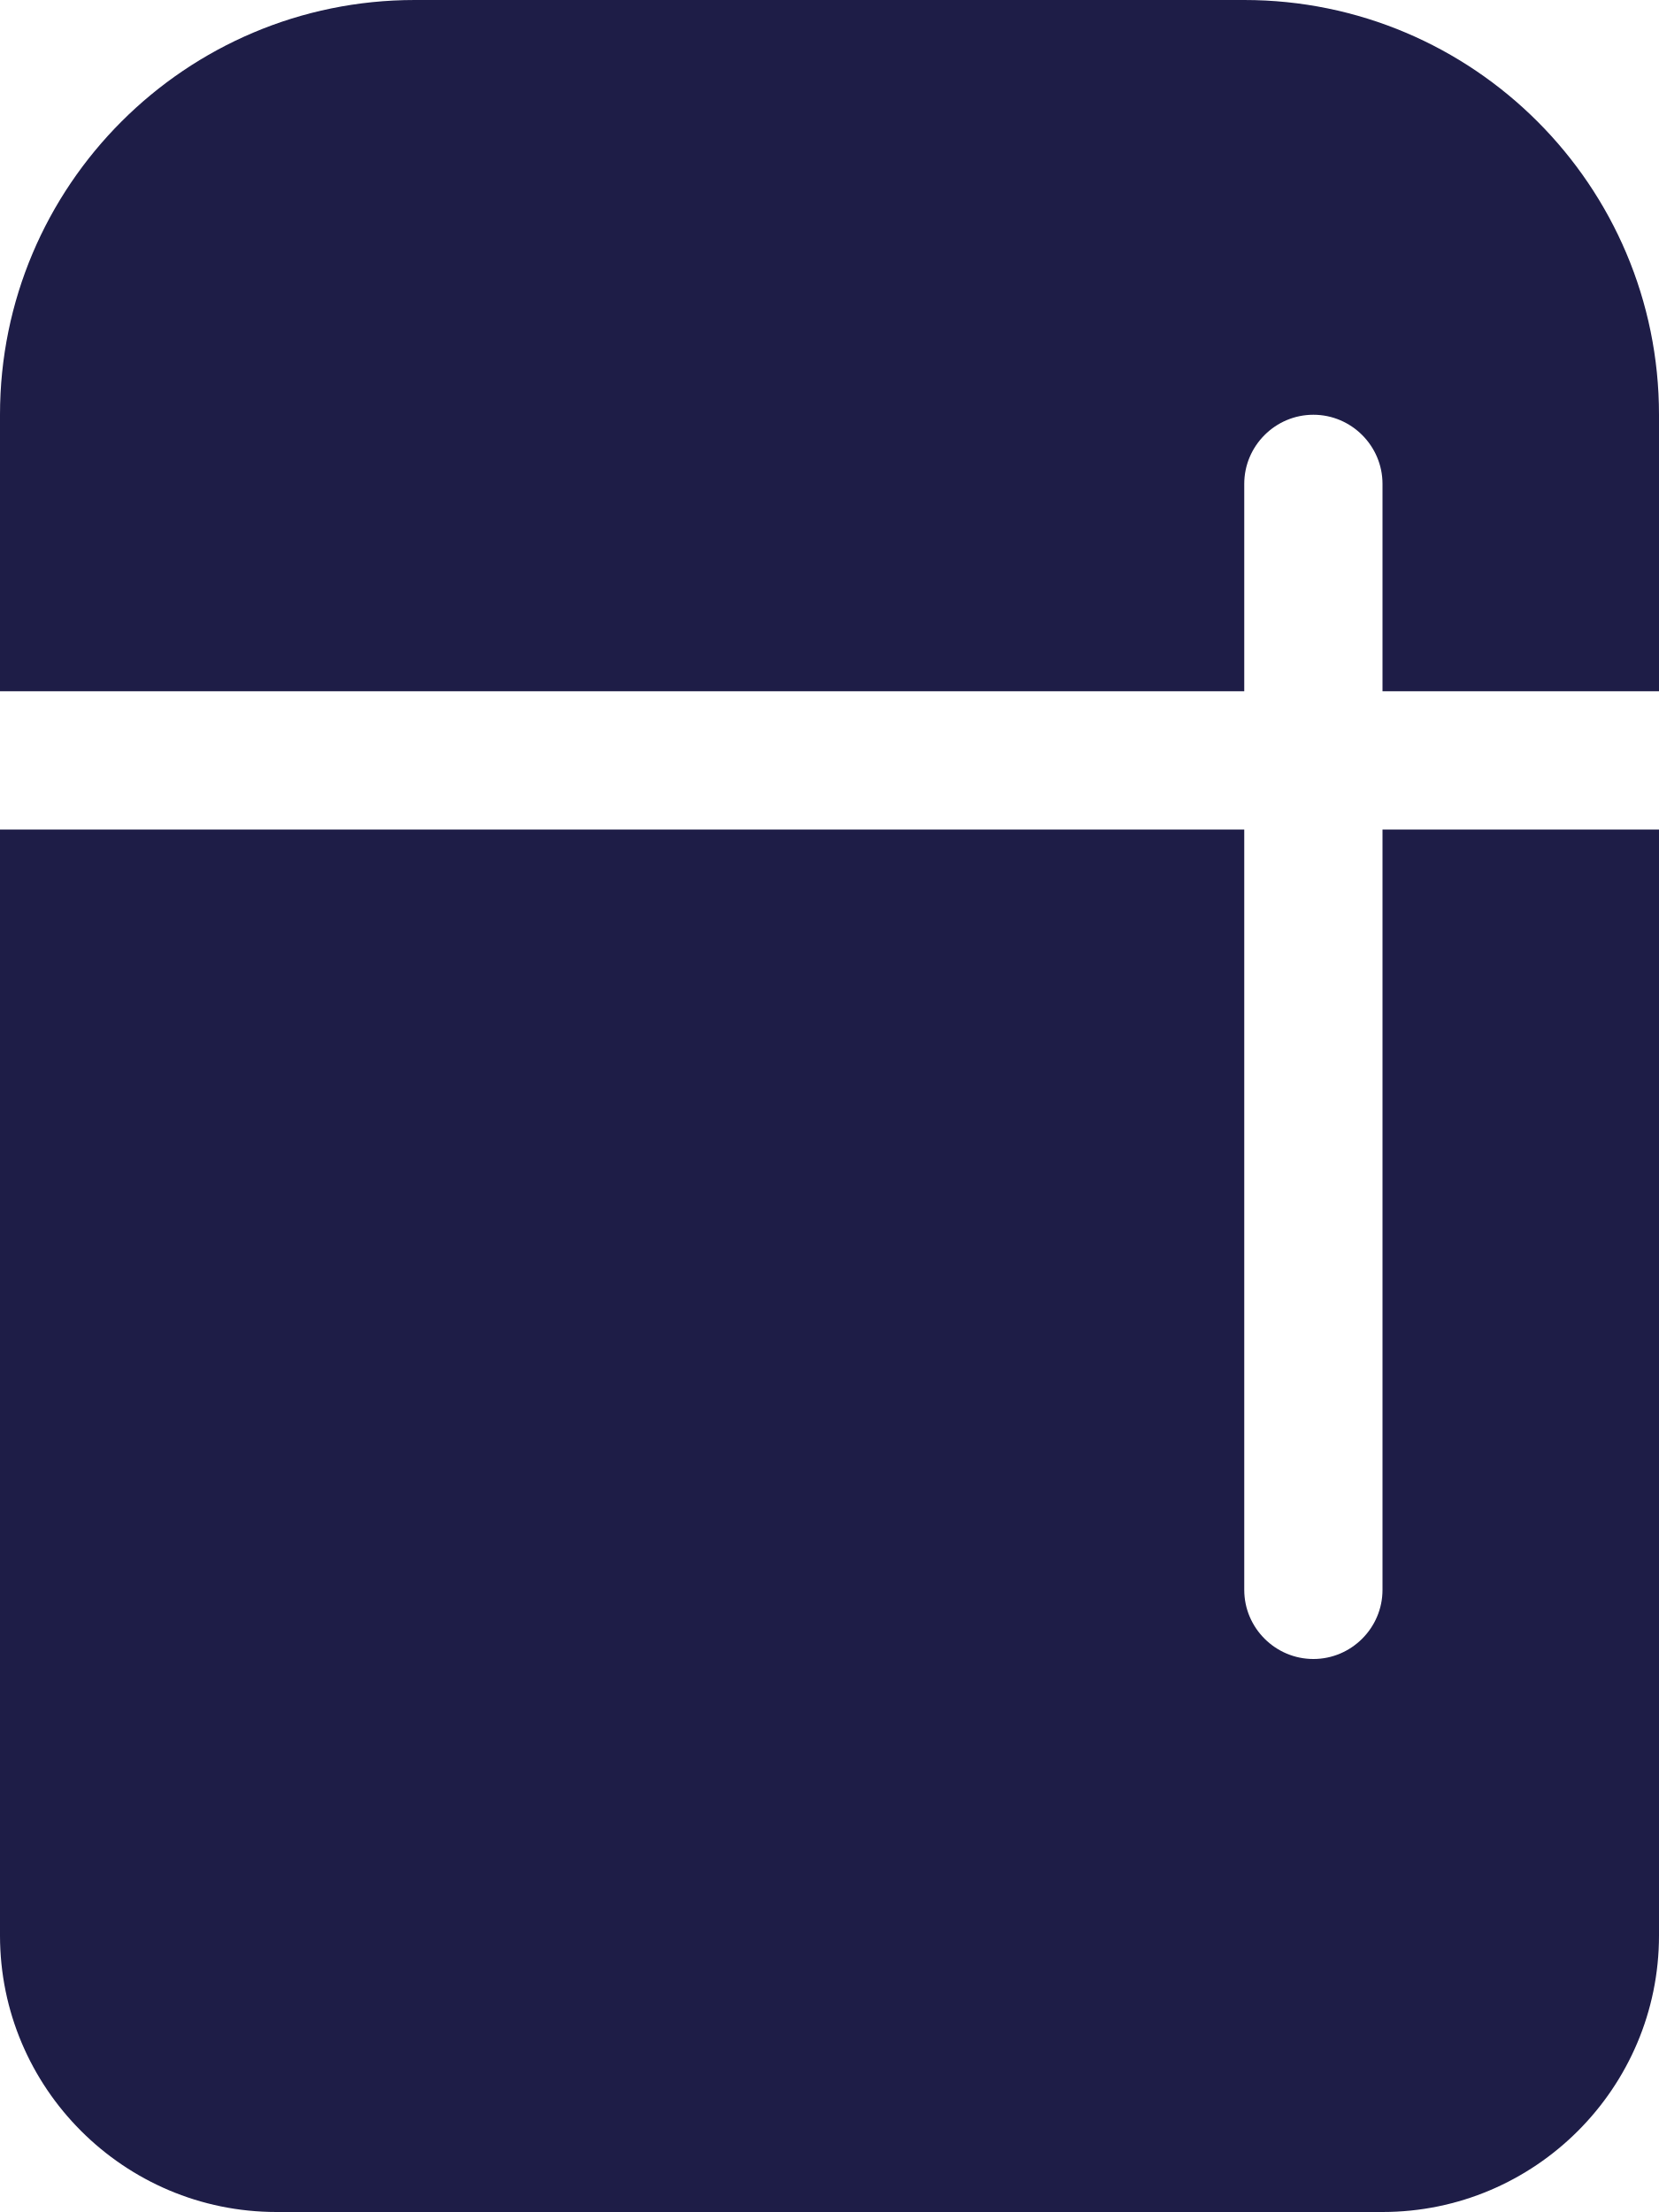
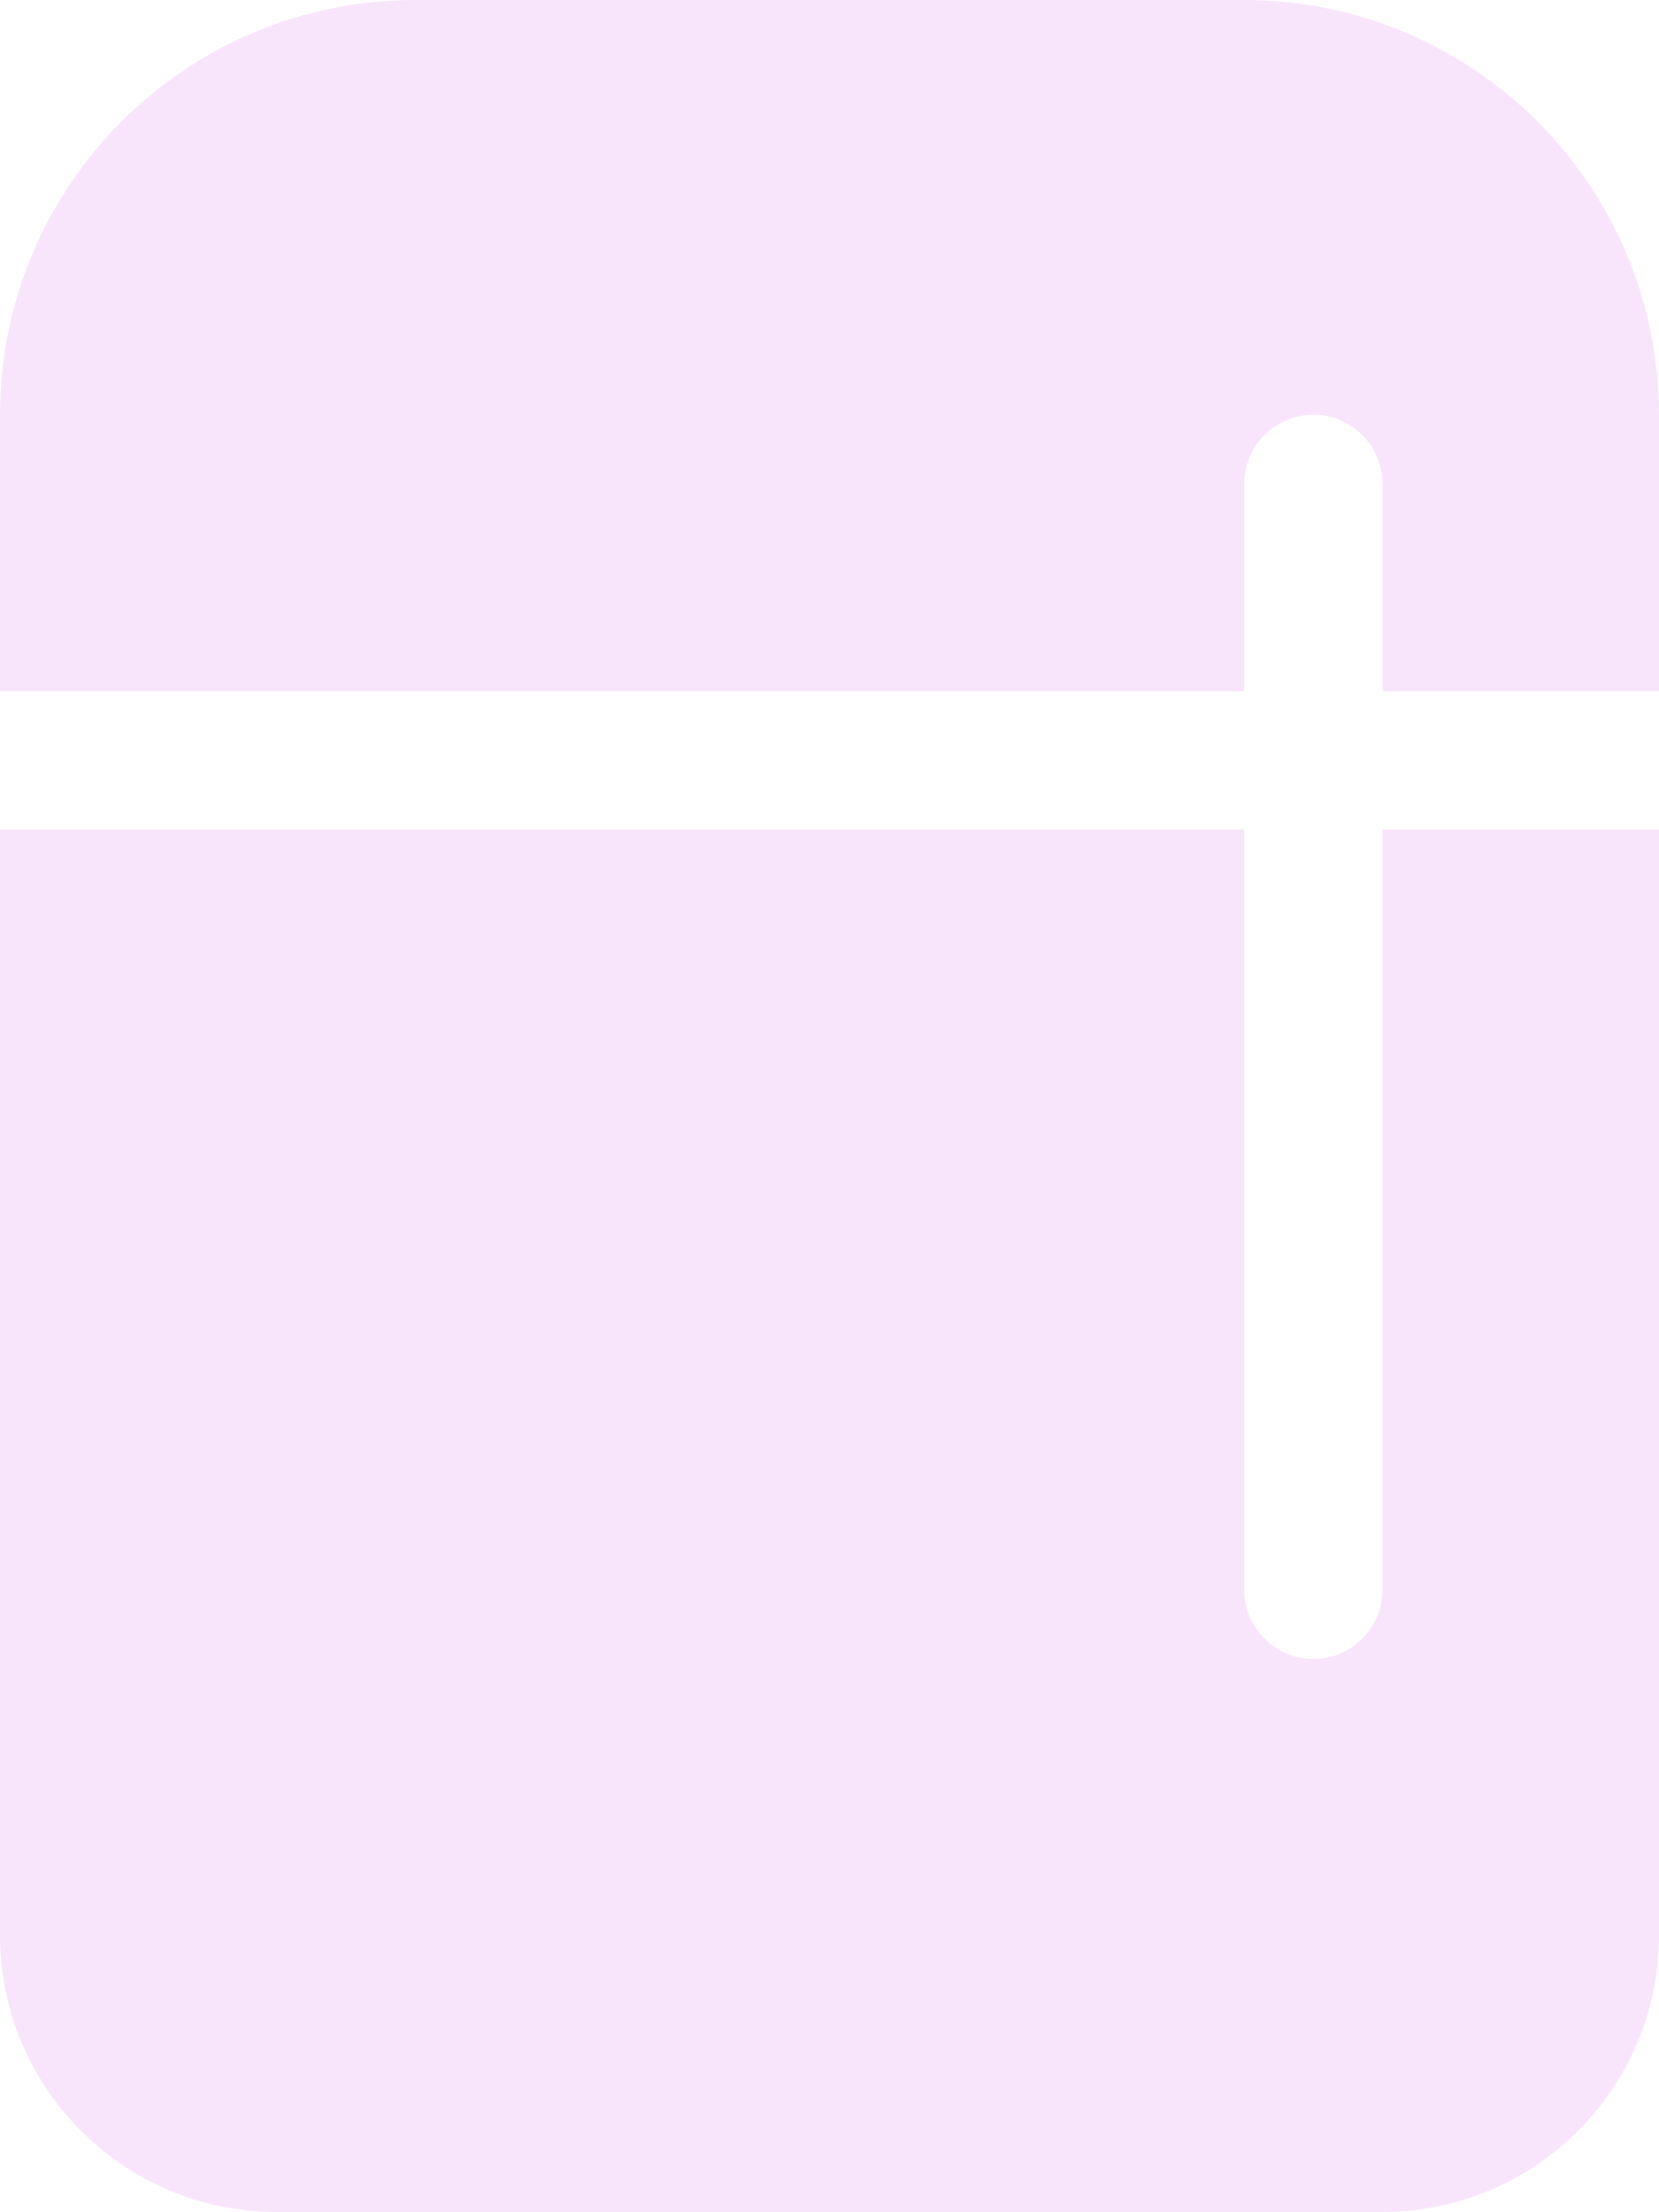
<svg xmlns="http://www.w3.org/2000/svg" viewBox="0 0 384 512">
-   <path fill="#1E1D47" d="M96 0C43 0 0 43 0 96v64H288V112c0-8.8 7.2-16 16-16s16 7.2 16 16v48h64V96c0-53-43-96-96-96H96zM384 192H320V368c0 8.8-7.2 16-16 16s-16-7.2-16-16V192H0V448c0 35.3 28.7 64 64 64H320c35.3 0 64-28.7 64-64V192z" />
+   <path fill="#F8E5FB" d="M96 0C43 0 0 43 0 96v64H288V112c0-8.8 7.2-16 16-16s16 7.2 16 16v48h64V96c0-53-43-96-96-96H96zM384 192H320V368c0 8.8-7.2 16-16 16s-16-7.2-16-16V192H0V448c0 35.3 28.7 64 64 64H320c35.3 0 64-28.7 64-64V192z" />
</svg>
